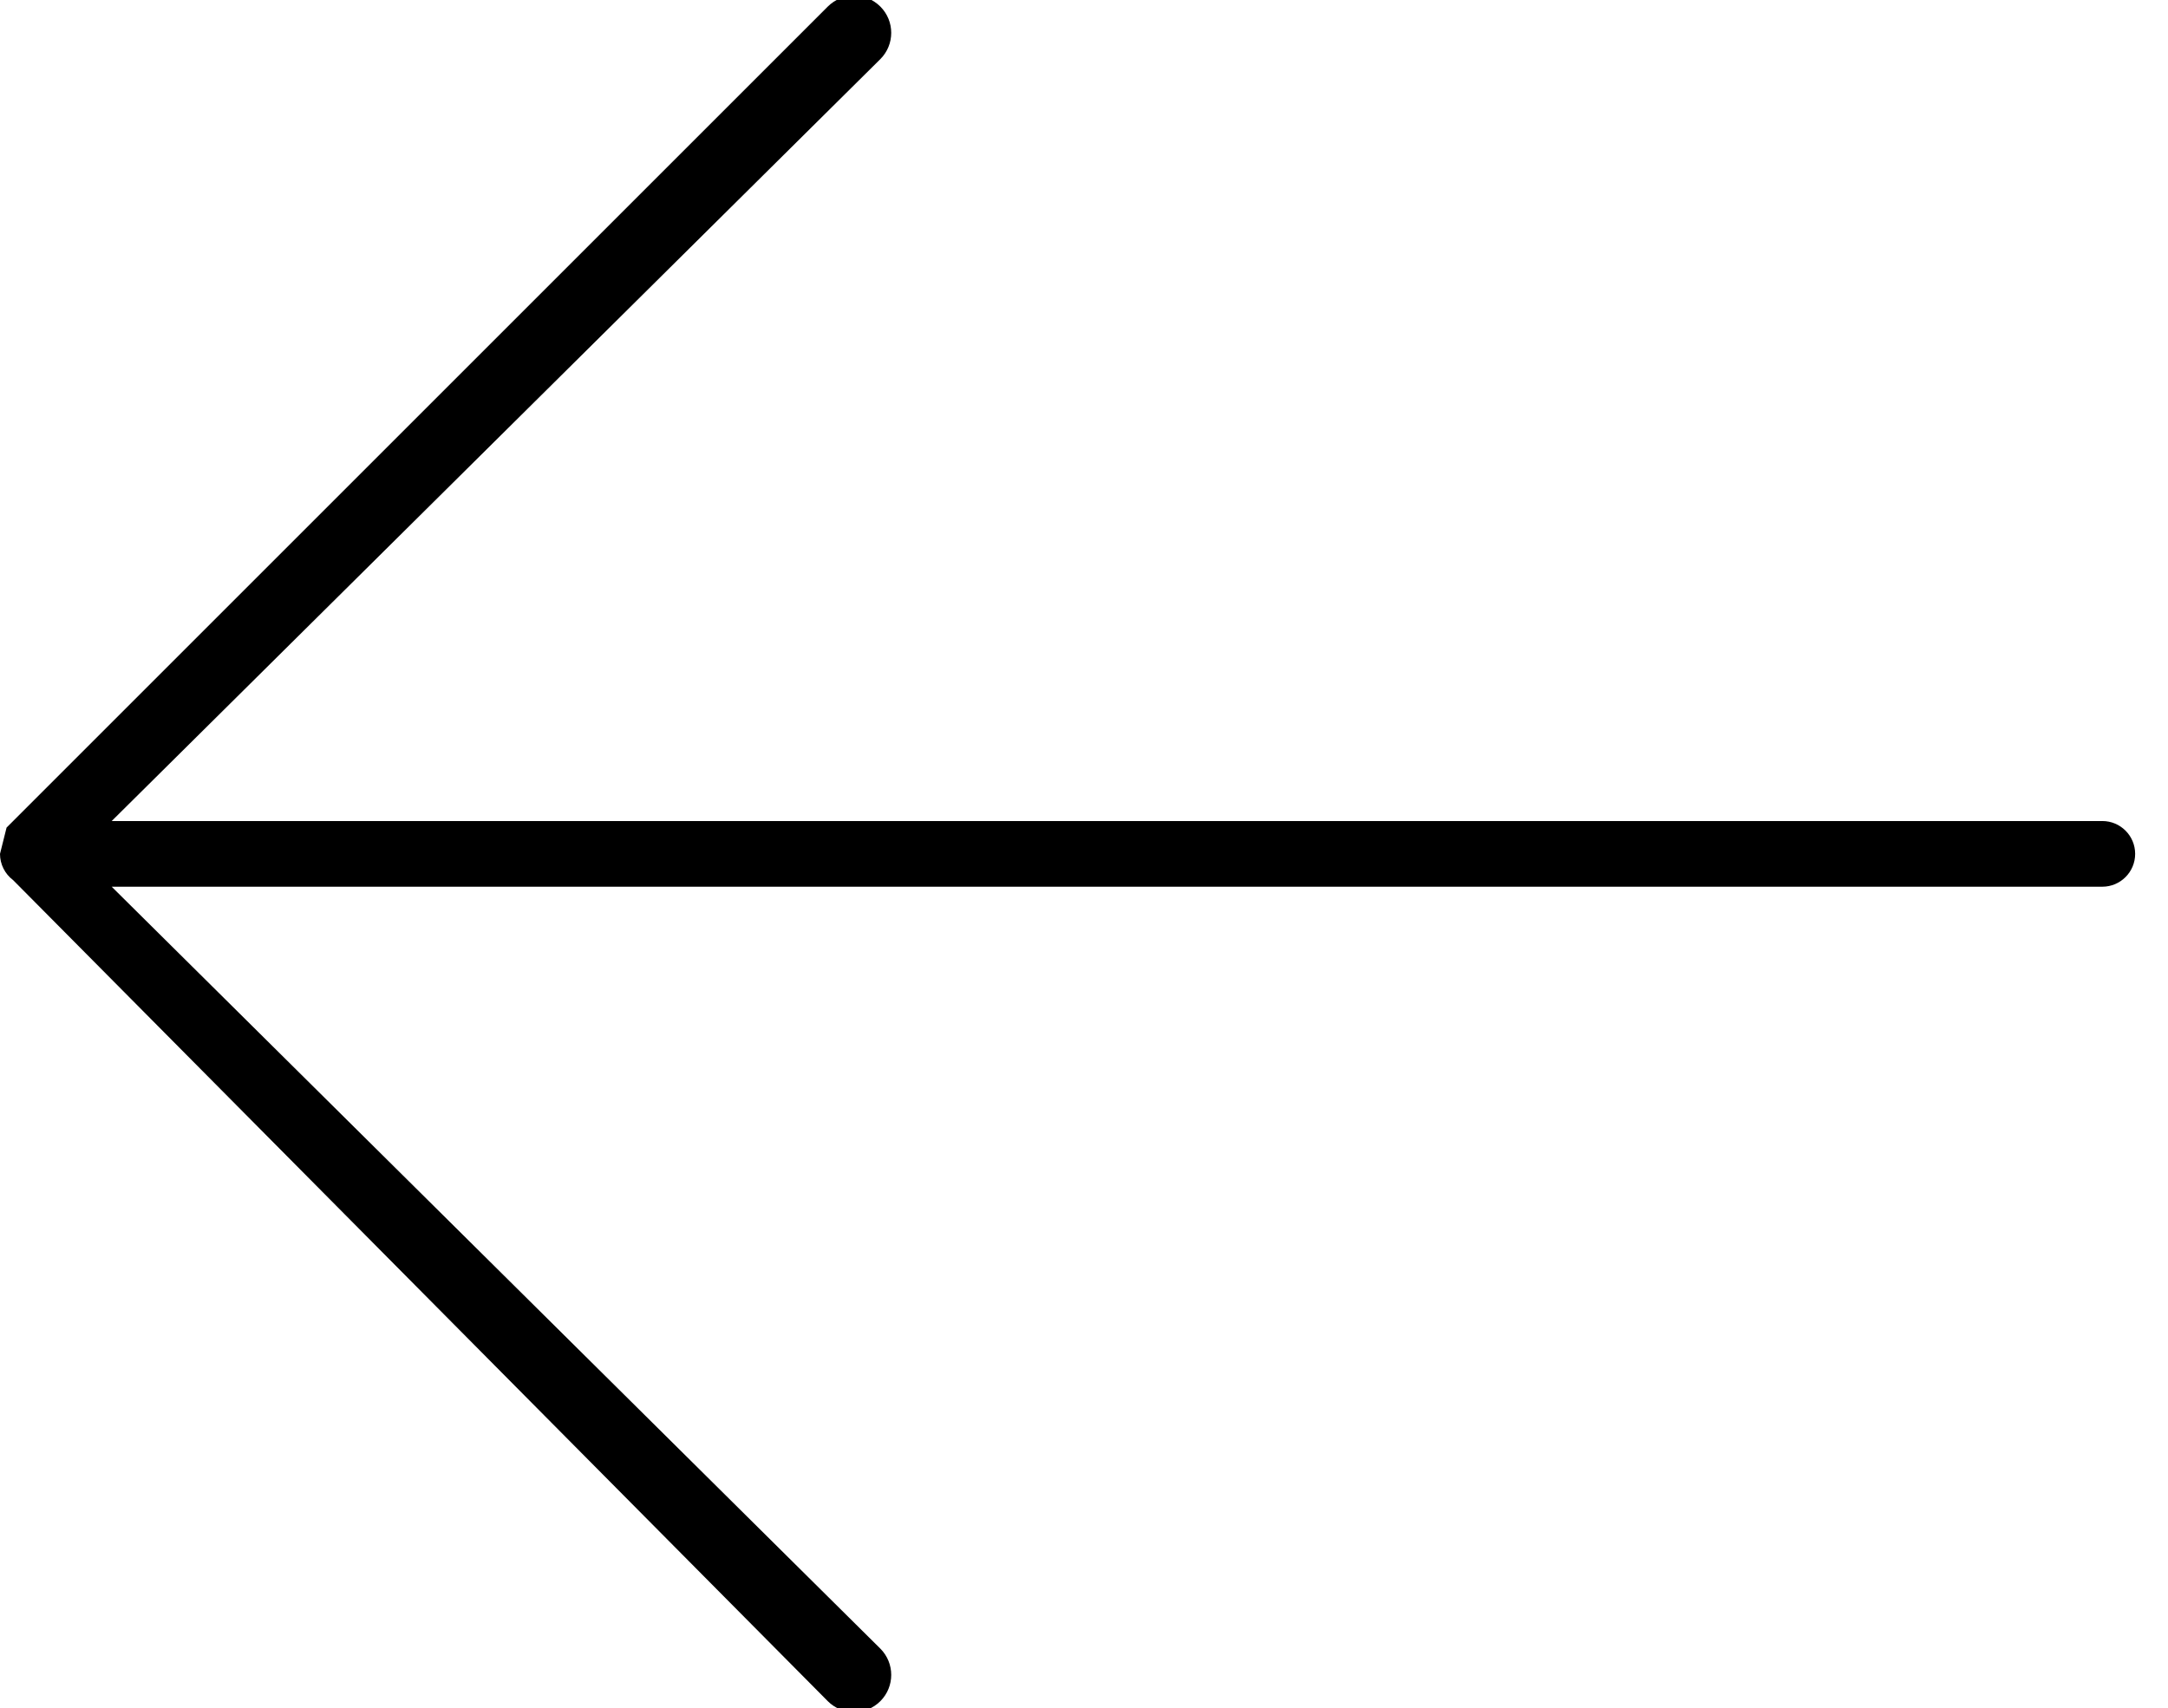
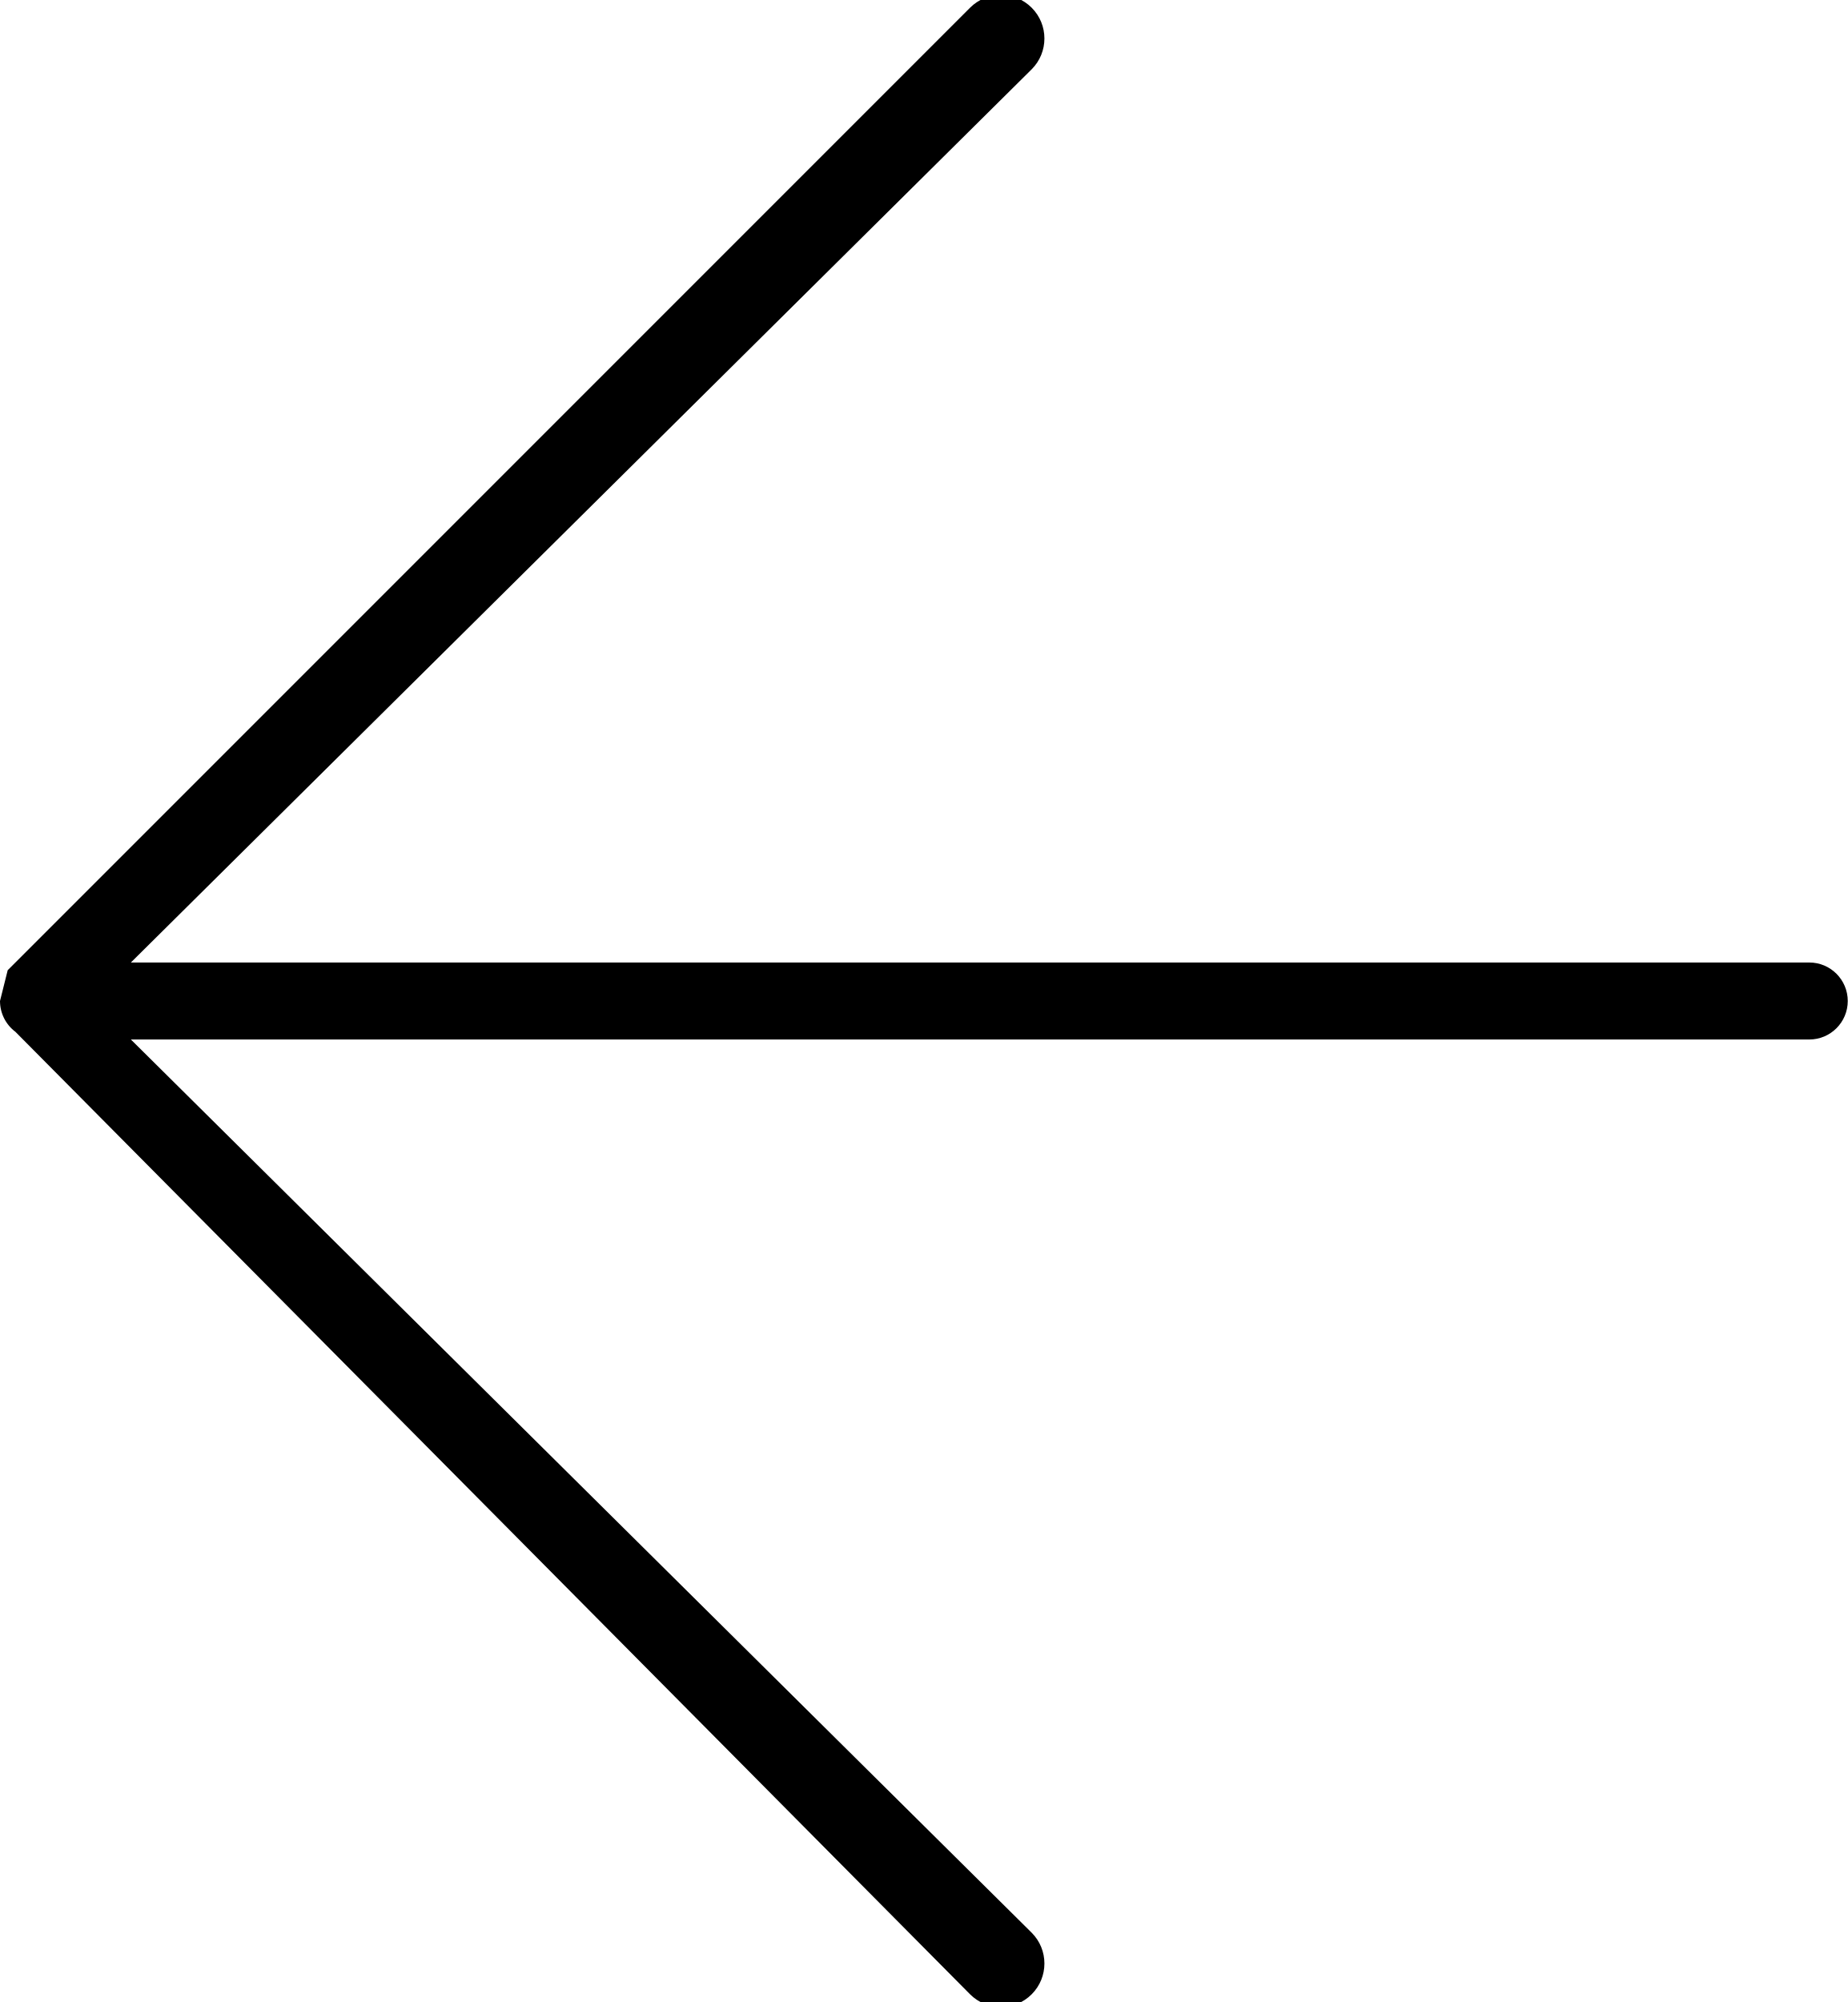
- <svg xmlns="http://www.w3.org/2000/svg" width="33" height="26" viewBox="0 0 33 26">
-   <path fill-rule="evenodd" d="M1.7 13.5l11.7 11.6a.5.5 0 0 1-.8.8L.2 13.4A.5.5 0 0 1 0 13l.1-.4L12.6.1a.5.5 0 0 1 .8.8L1.7 12.5H32a.5.5 0 0 1 0 1H1.7z" />
+ <svg xmlns="http://www.w3.org/2000/svg" width="24" height="26" viewBox="0 0 24 26">
+   <path fill-rule="evenodd" d="M1.7 13.5l11.7 11.6a.5.5 0 0 1-.8.8L.2 13.4A.5.5 0 0 1 0 13l.1-.4L12.6.1a.5.5 0 0 1 .8.8L1.7 12.5h21.8a.5.5 0 0 1 0 1H1.7z" />
</svg>
